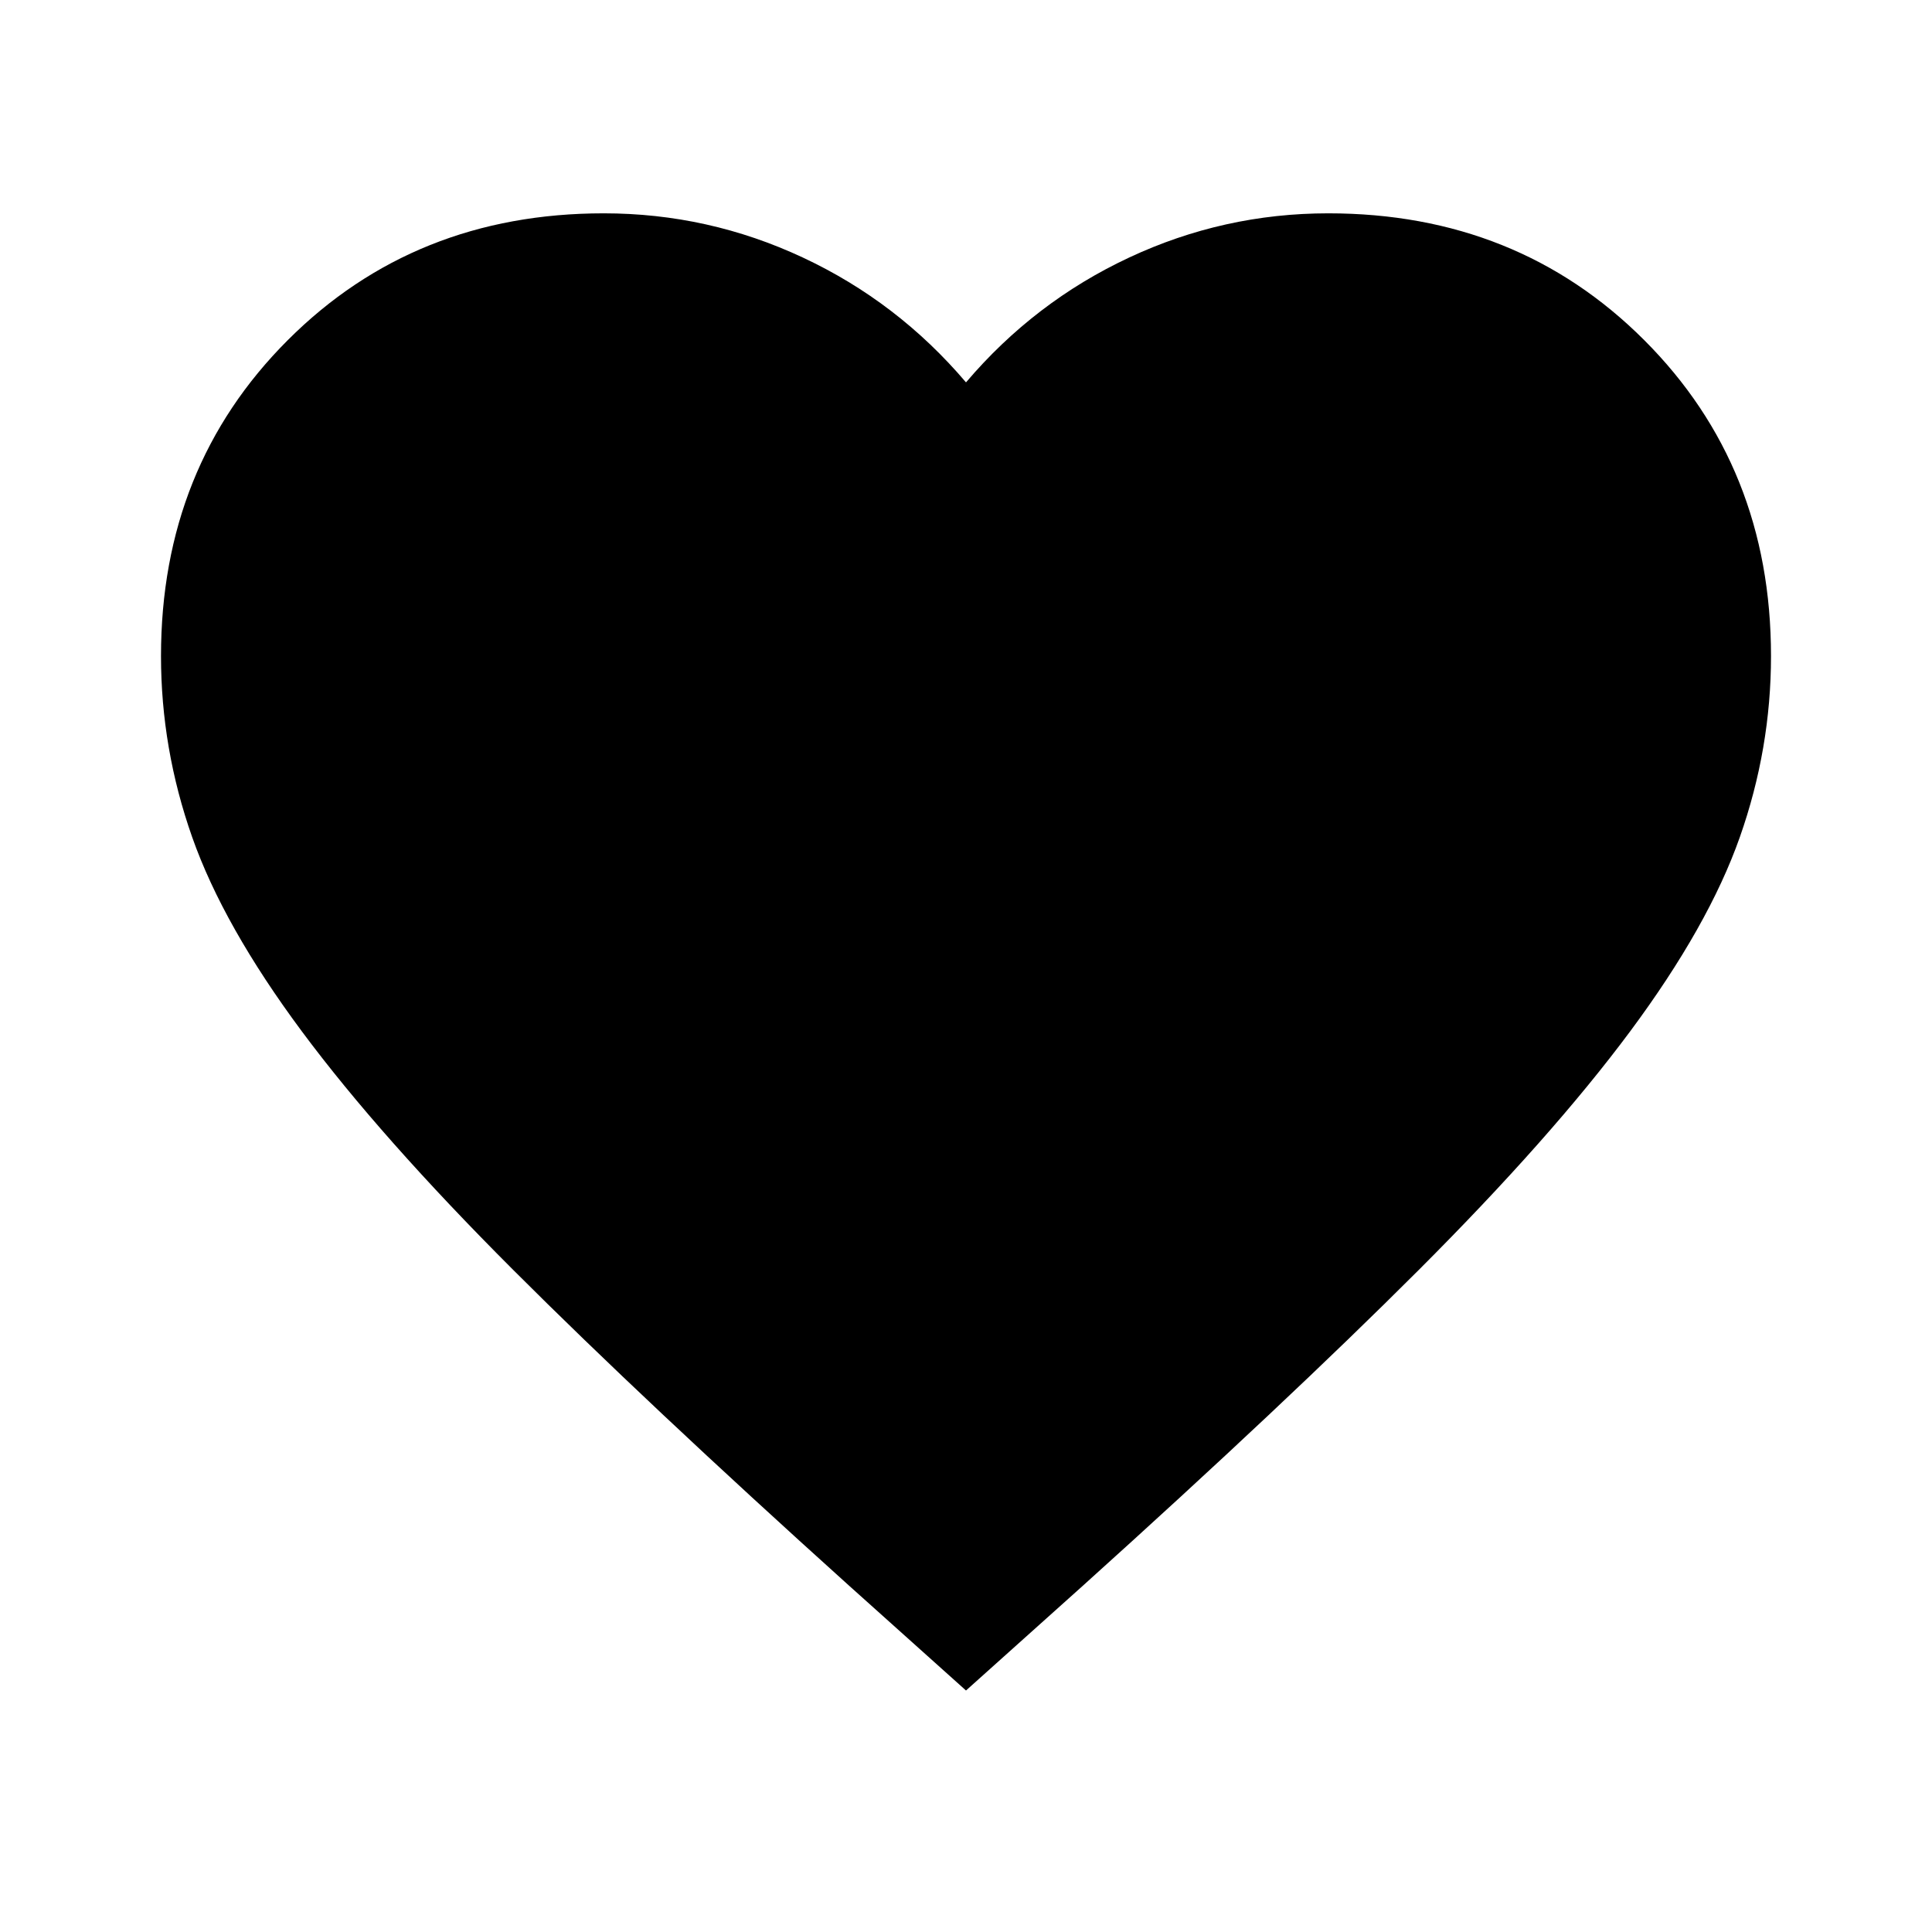
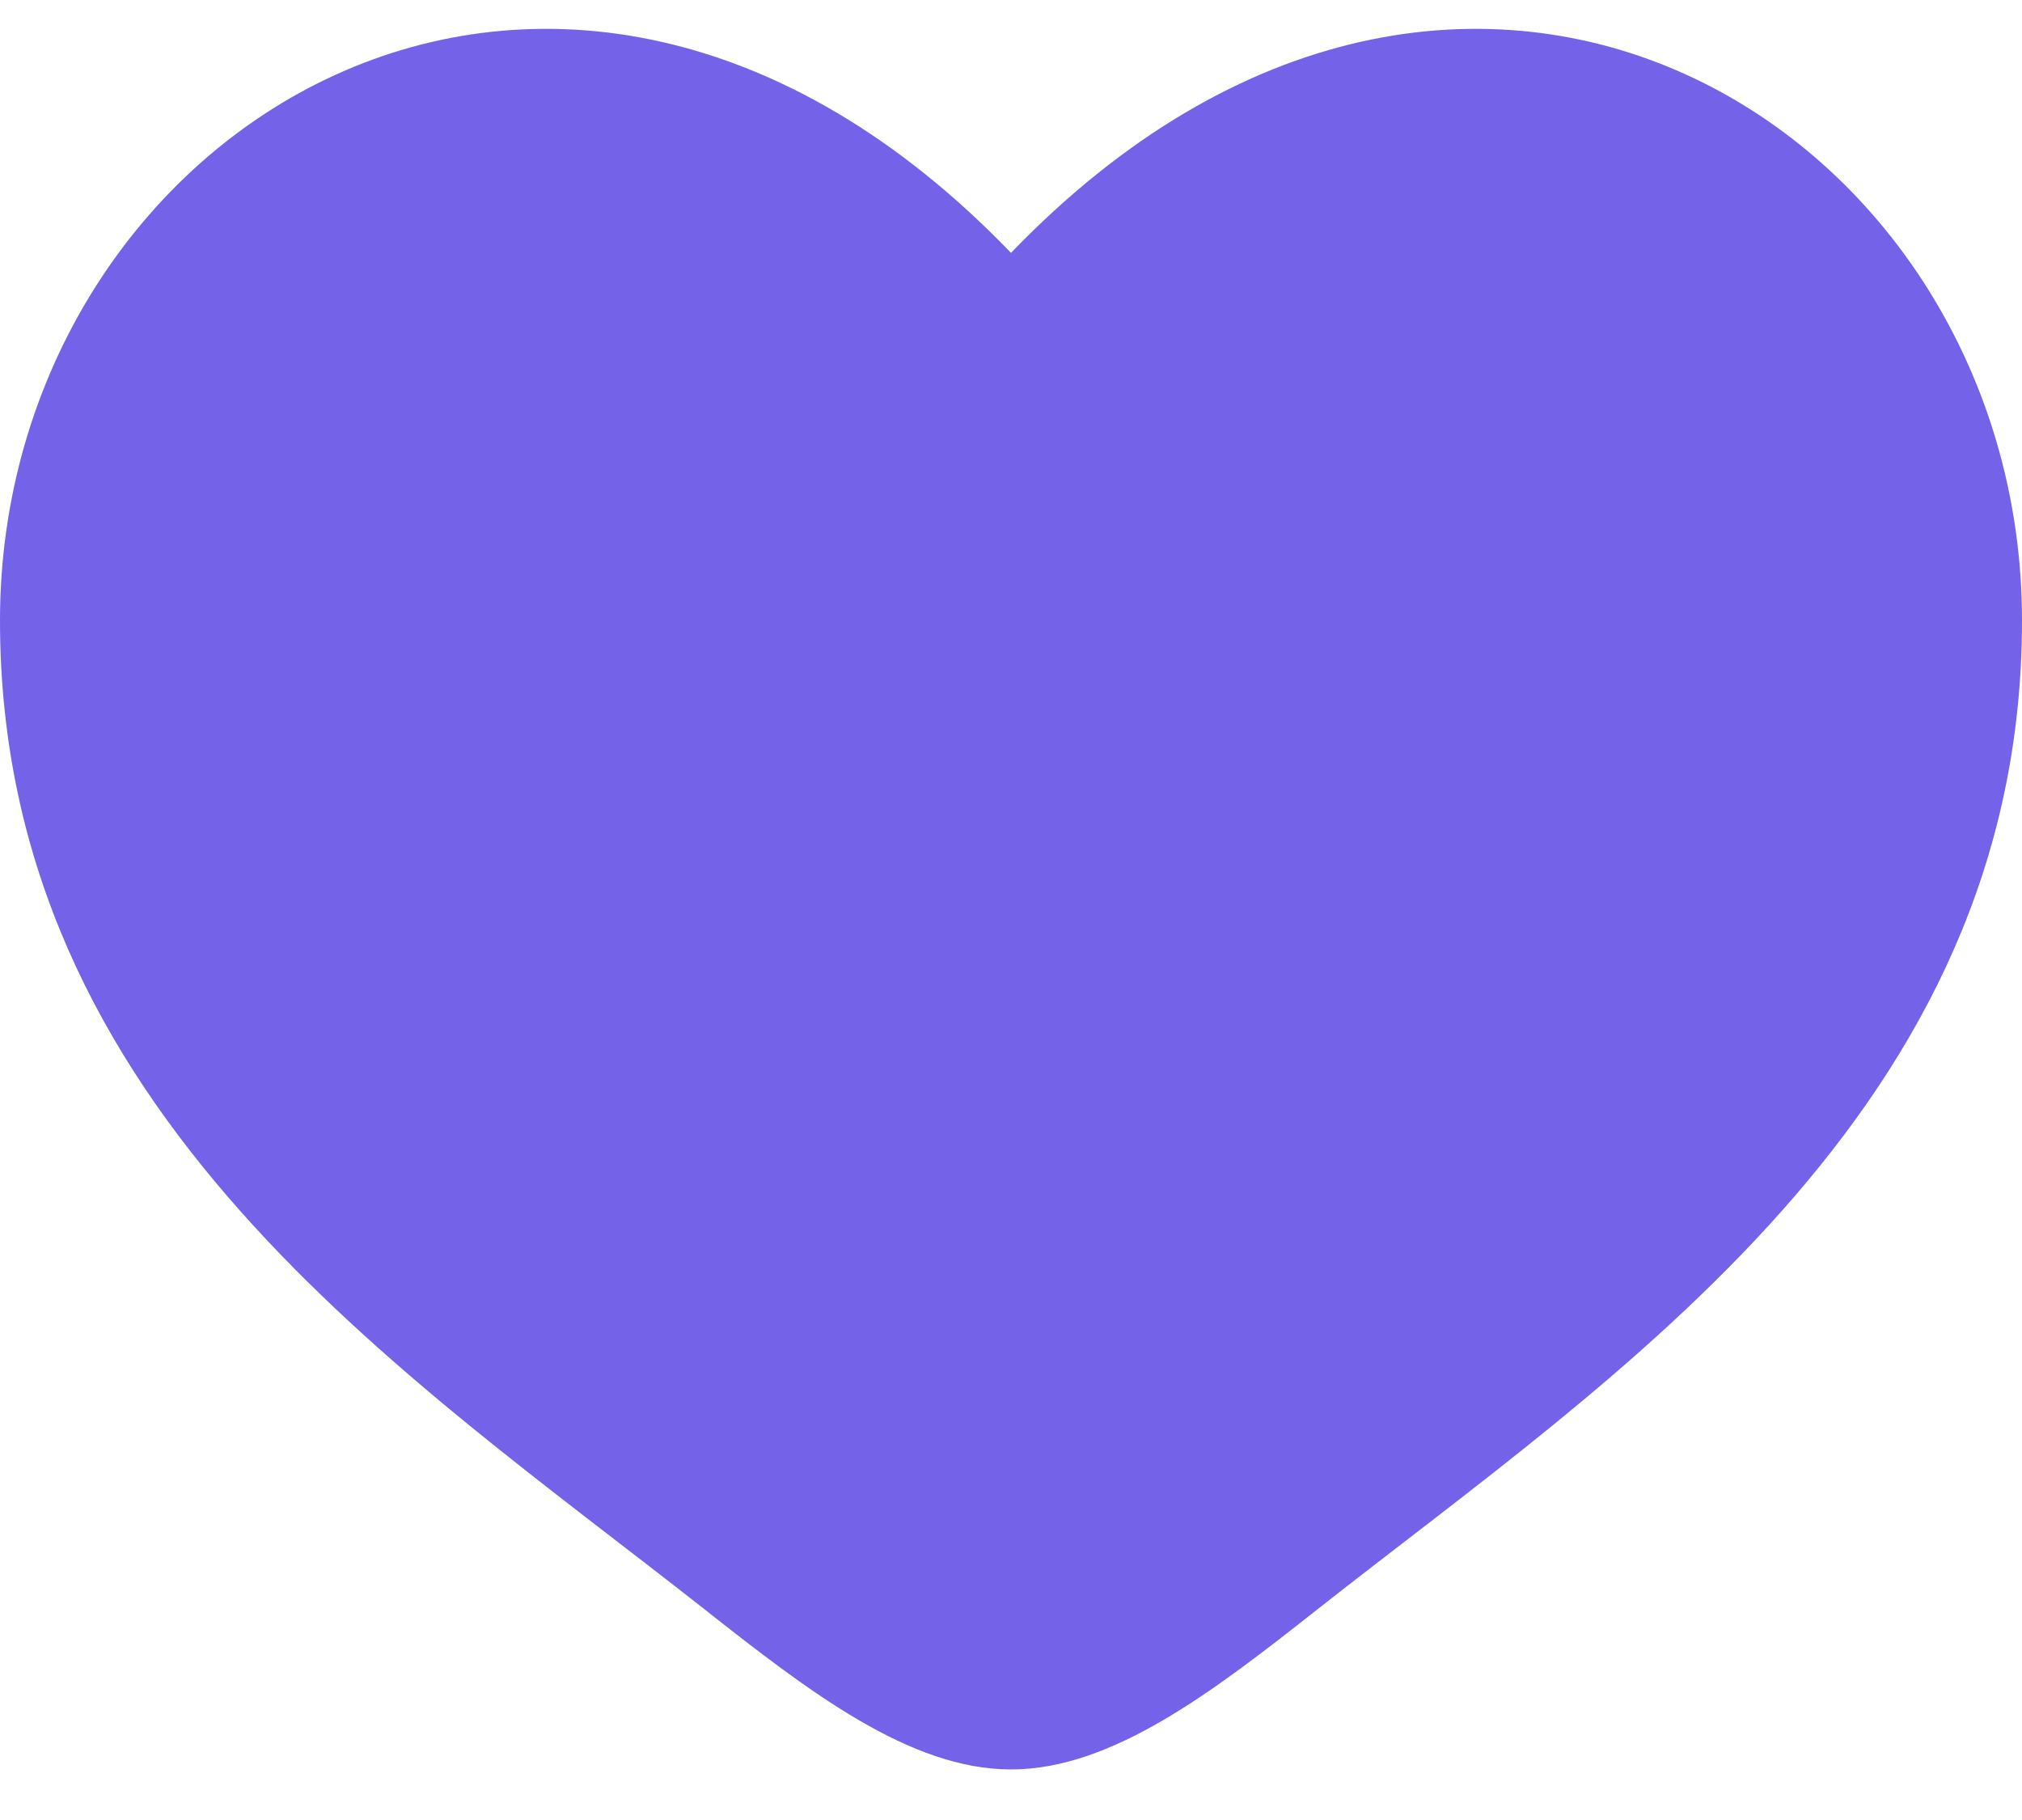
- <svg xmlns="http://www.w3.org/2000/svg" height="24px" viewBox="0 -960 960 960" width="24px" fill="#000000">
-   <path d="m480-120-58-52q-101-91-167-157T150-447.5Q111-500 95.5-544T80-634q0-94 63-157t157-63q52 0 99 22t81 62q34-40 81-62t99-22q94 0 157 63t63 157q0 46-15.5 90T810-447.5Q771-395 705-329T538-172l-58 52Z" />
+ <svg xmlns="http://www.w3.org/2000/svg" width="20" height="18" viewBox="0 0 20 18" fill="none">
+   <path d="M0 6.137C0 11 4.019 13.592 6.962 15.911C8 16.73 9 17.5 10 17.5C11 17.5 12 16.73 13.038 15.911C15.981 13.592 20 11 20 6.137C20 1.274 14.5 -2.174 10 2.501C5.5 -2.174 0 1.274 0 6.137Z" fill="#7462E8" />
</svg>
